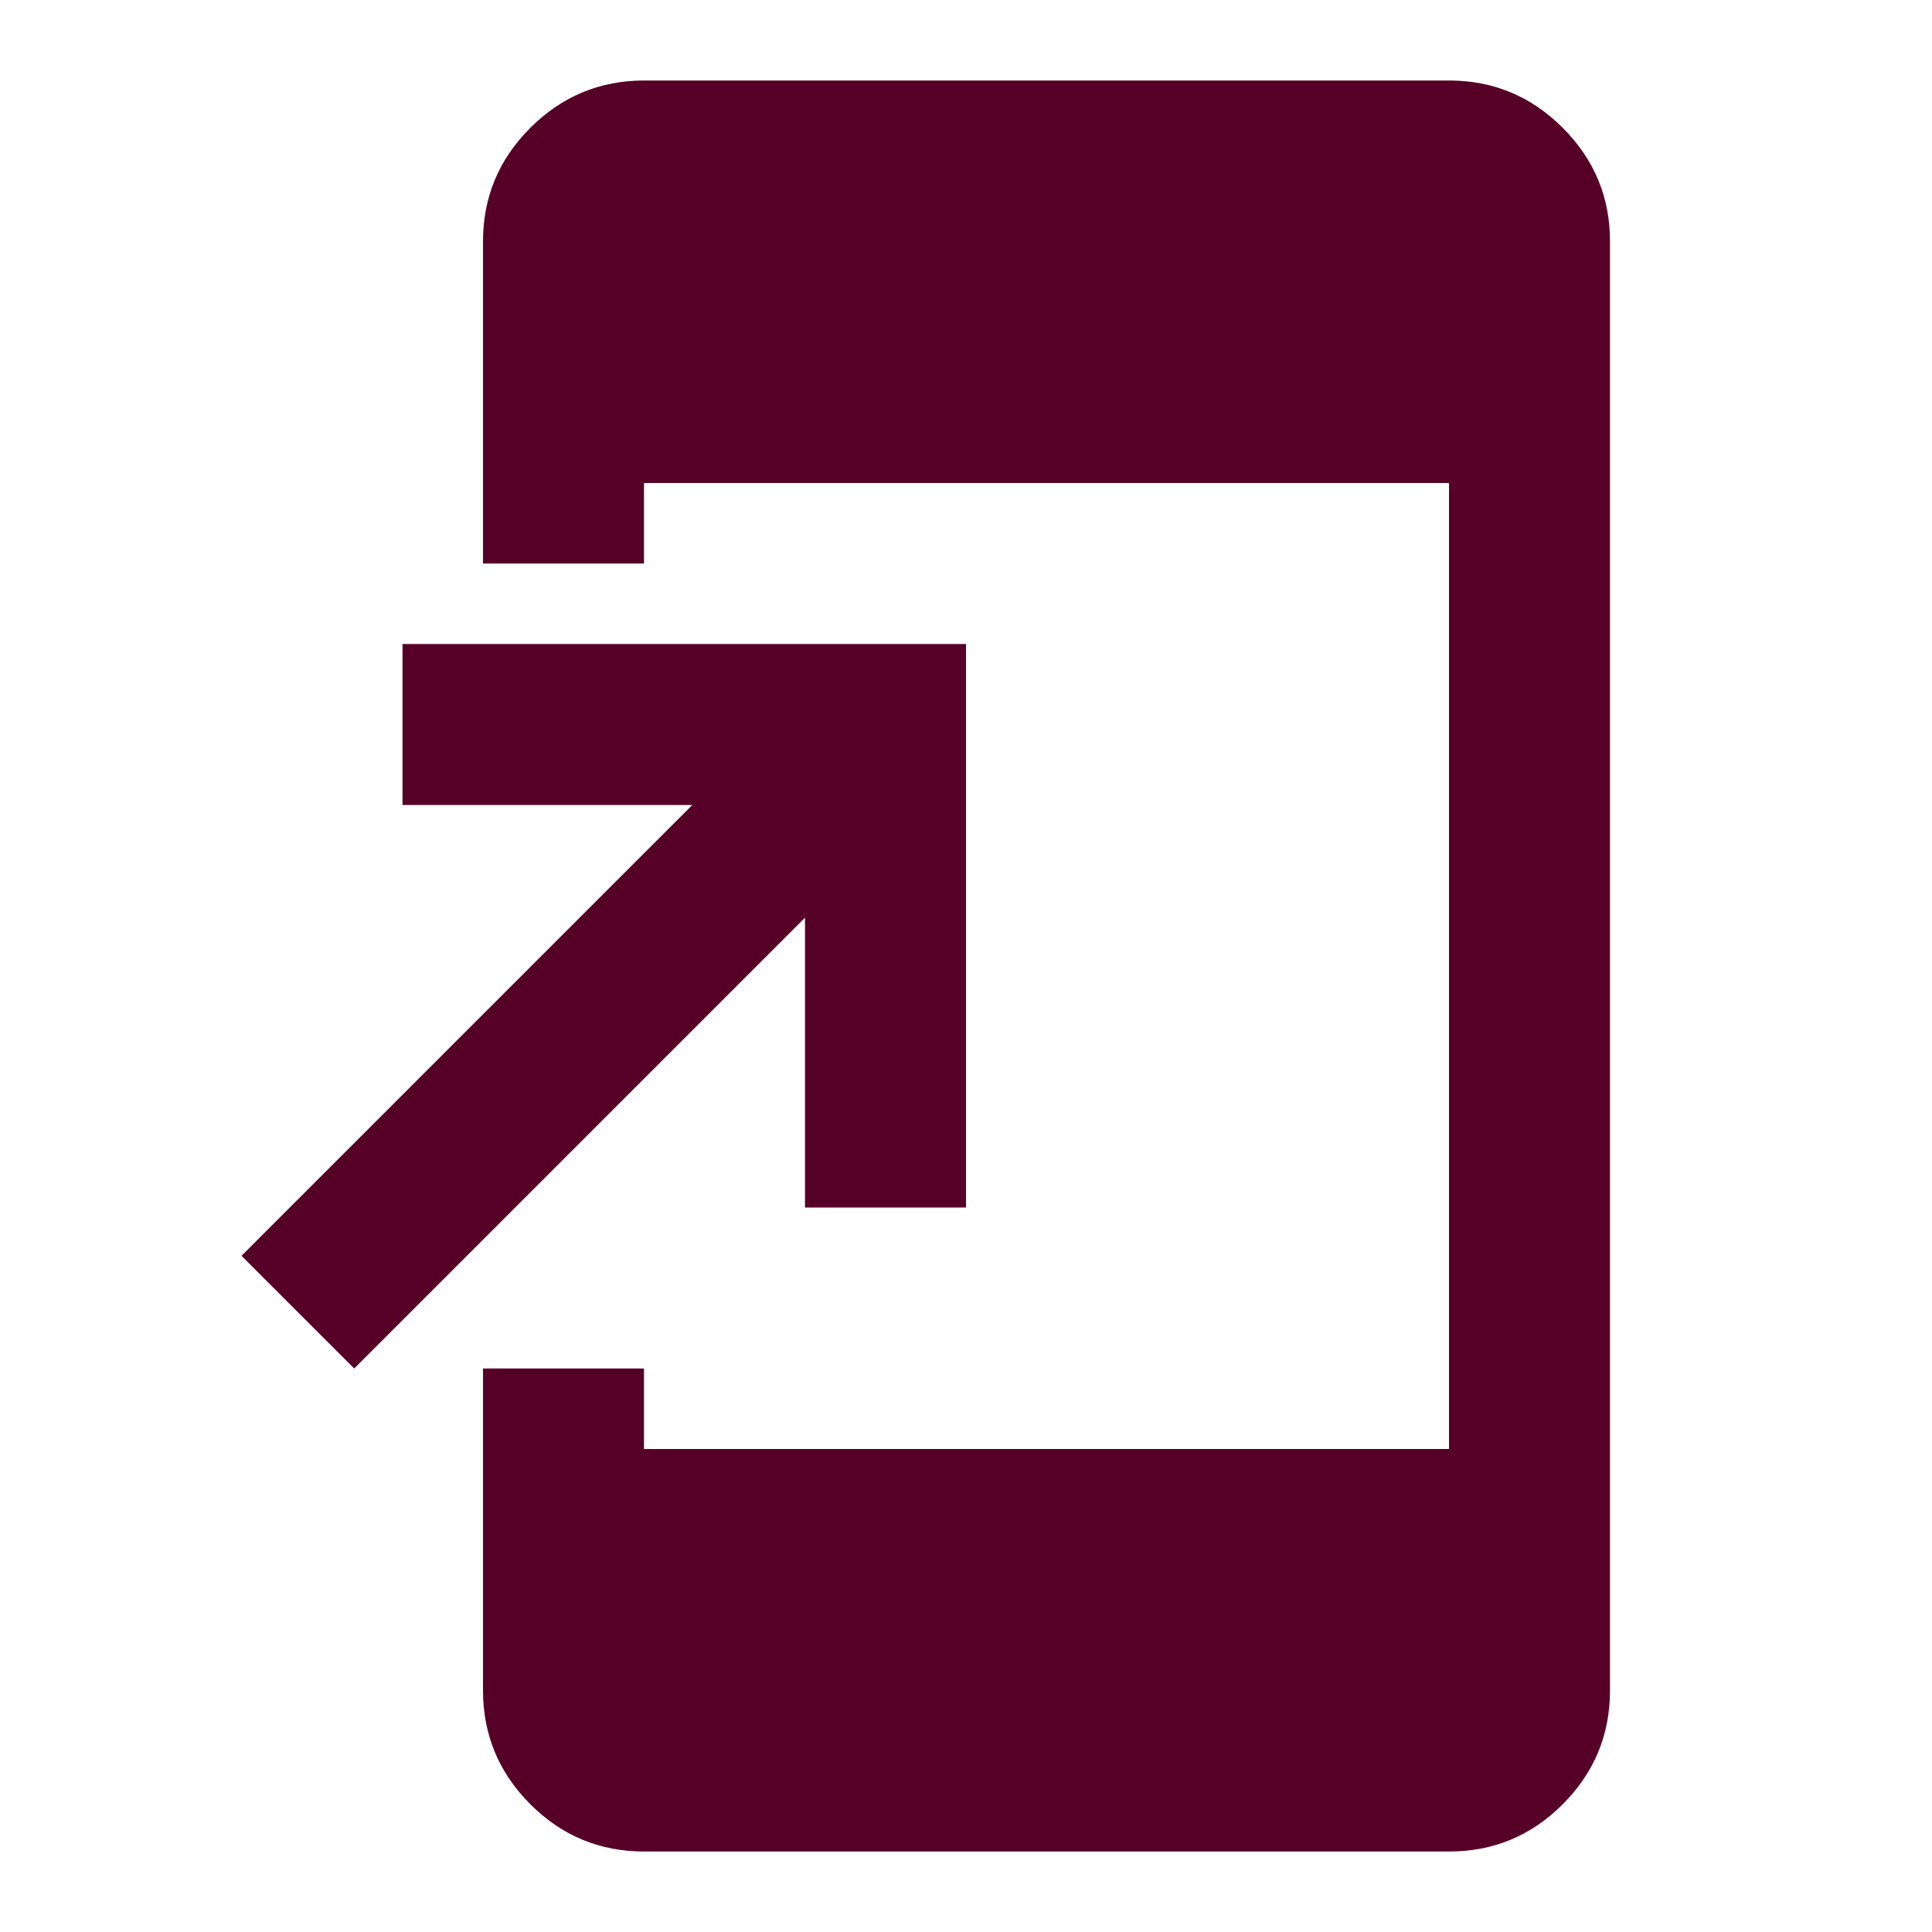
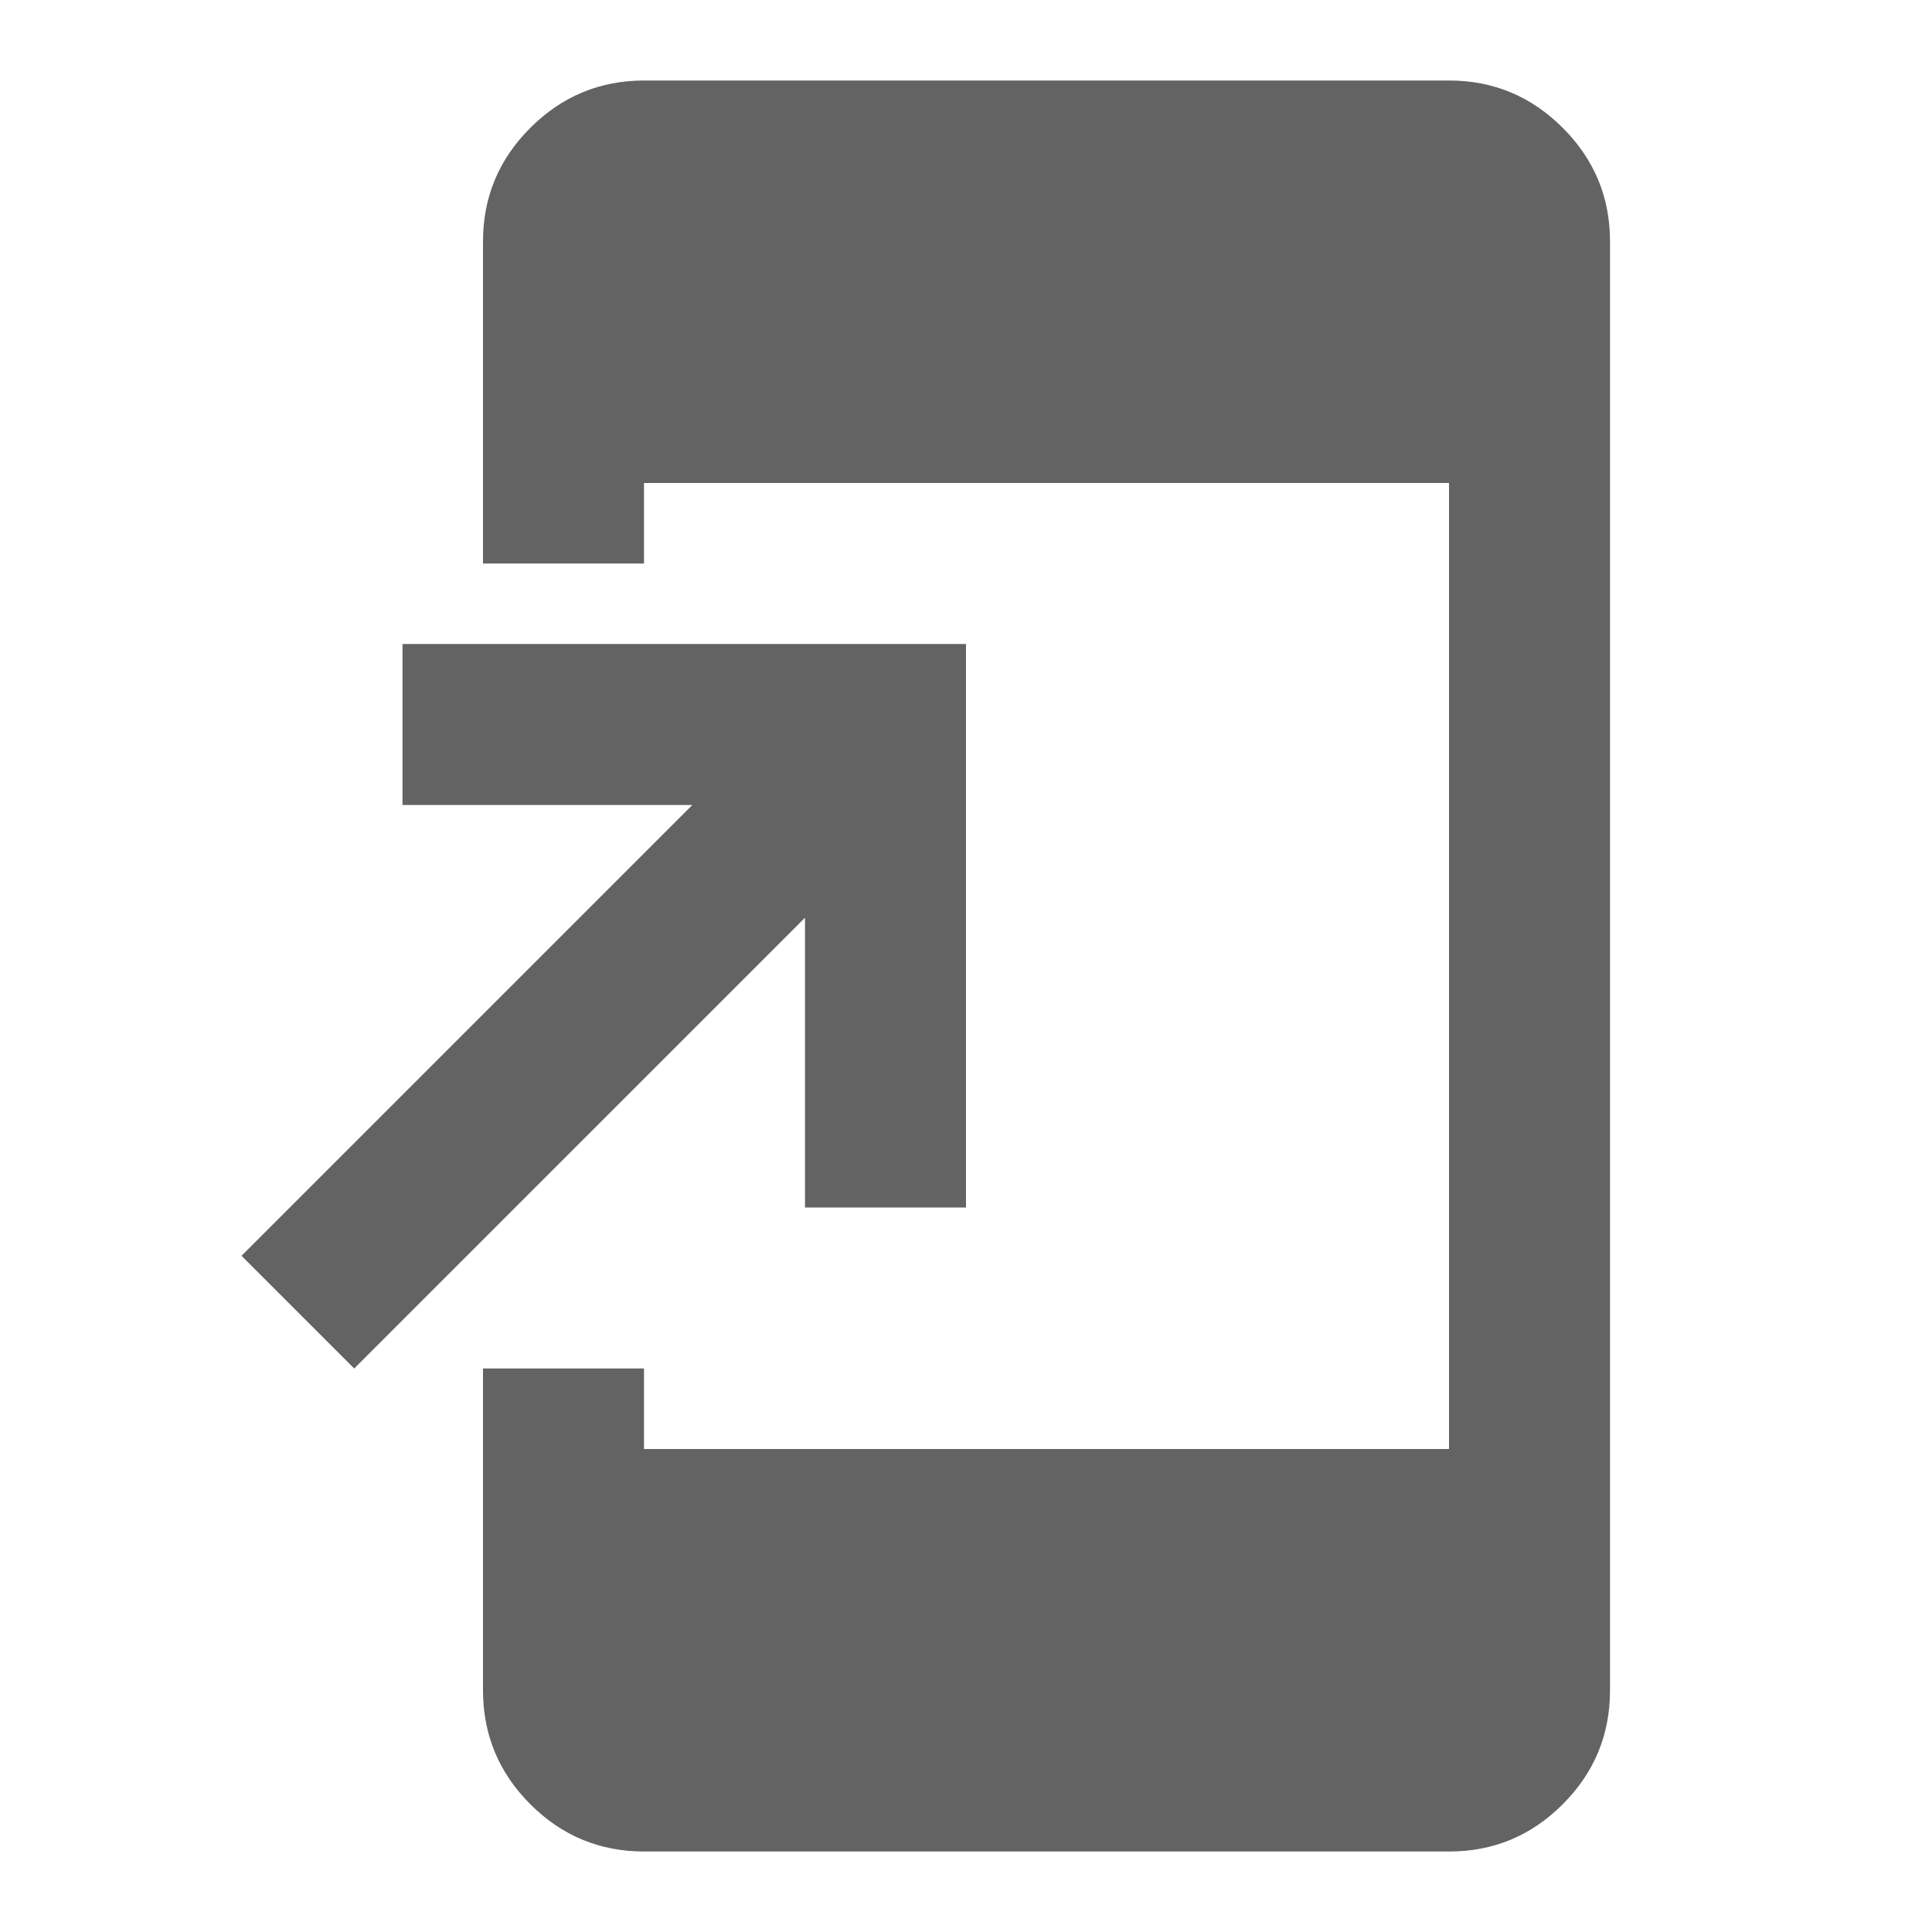
<svg xmlns="http://www.w3.org/2000/svg" width="1em" height="1em" viewBox="0 0 24 24">
-   <path fill="#560027" d="M8 23q-.825 0-1.412-.587T6 21v-4h2v1h10V6H8v1H6V3q0-.825.588-1.412T8 1h10q.825 0 1.413.588T20 3v18q0 .825-.587 1.413T18 23zm-3.6-6L3 15.6L8.6 10H5V8h7v7h-2v-3.6z" />
+   <path fill="#636363" d="M8 23q-.825 0-1.412-.587T6 21v-4h2v1h10V6H8v1H6V3q0-.825.588-1.412T8 1h10q.825 0 1.413.588T20 3v18q0 .825-.587 1.413T18 23zm-3.6-6L3 15.6L8.6 10H5V8h7v7h-2v-3.6z" />
</svg>
